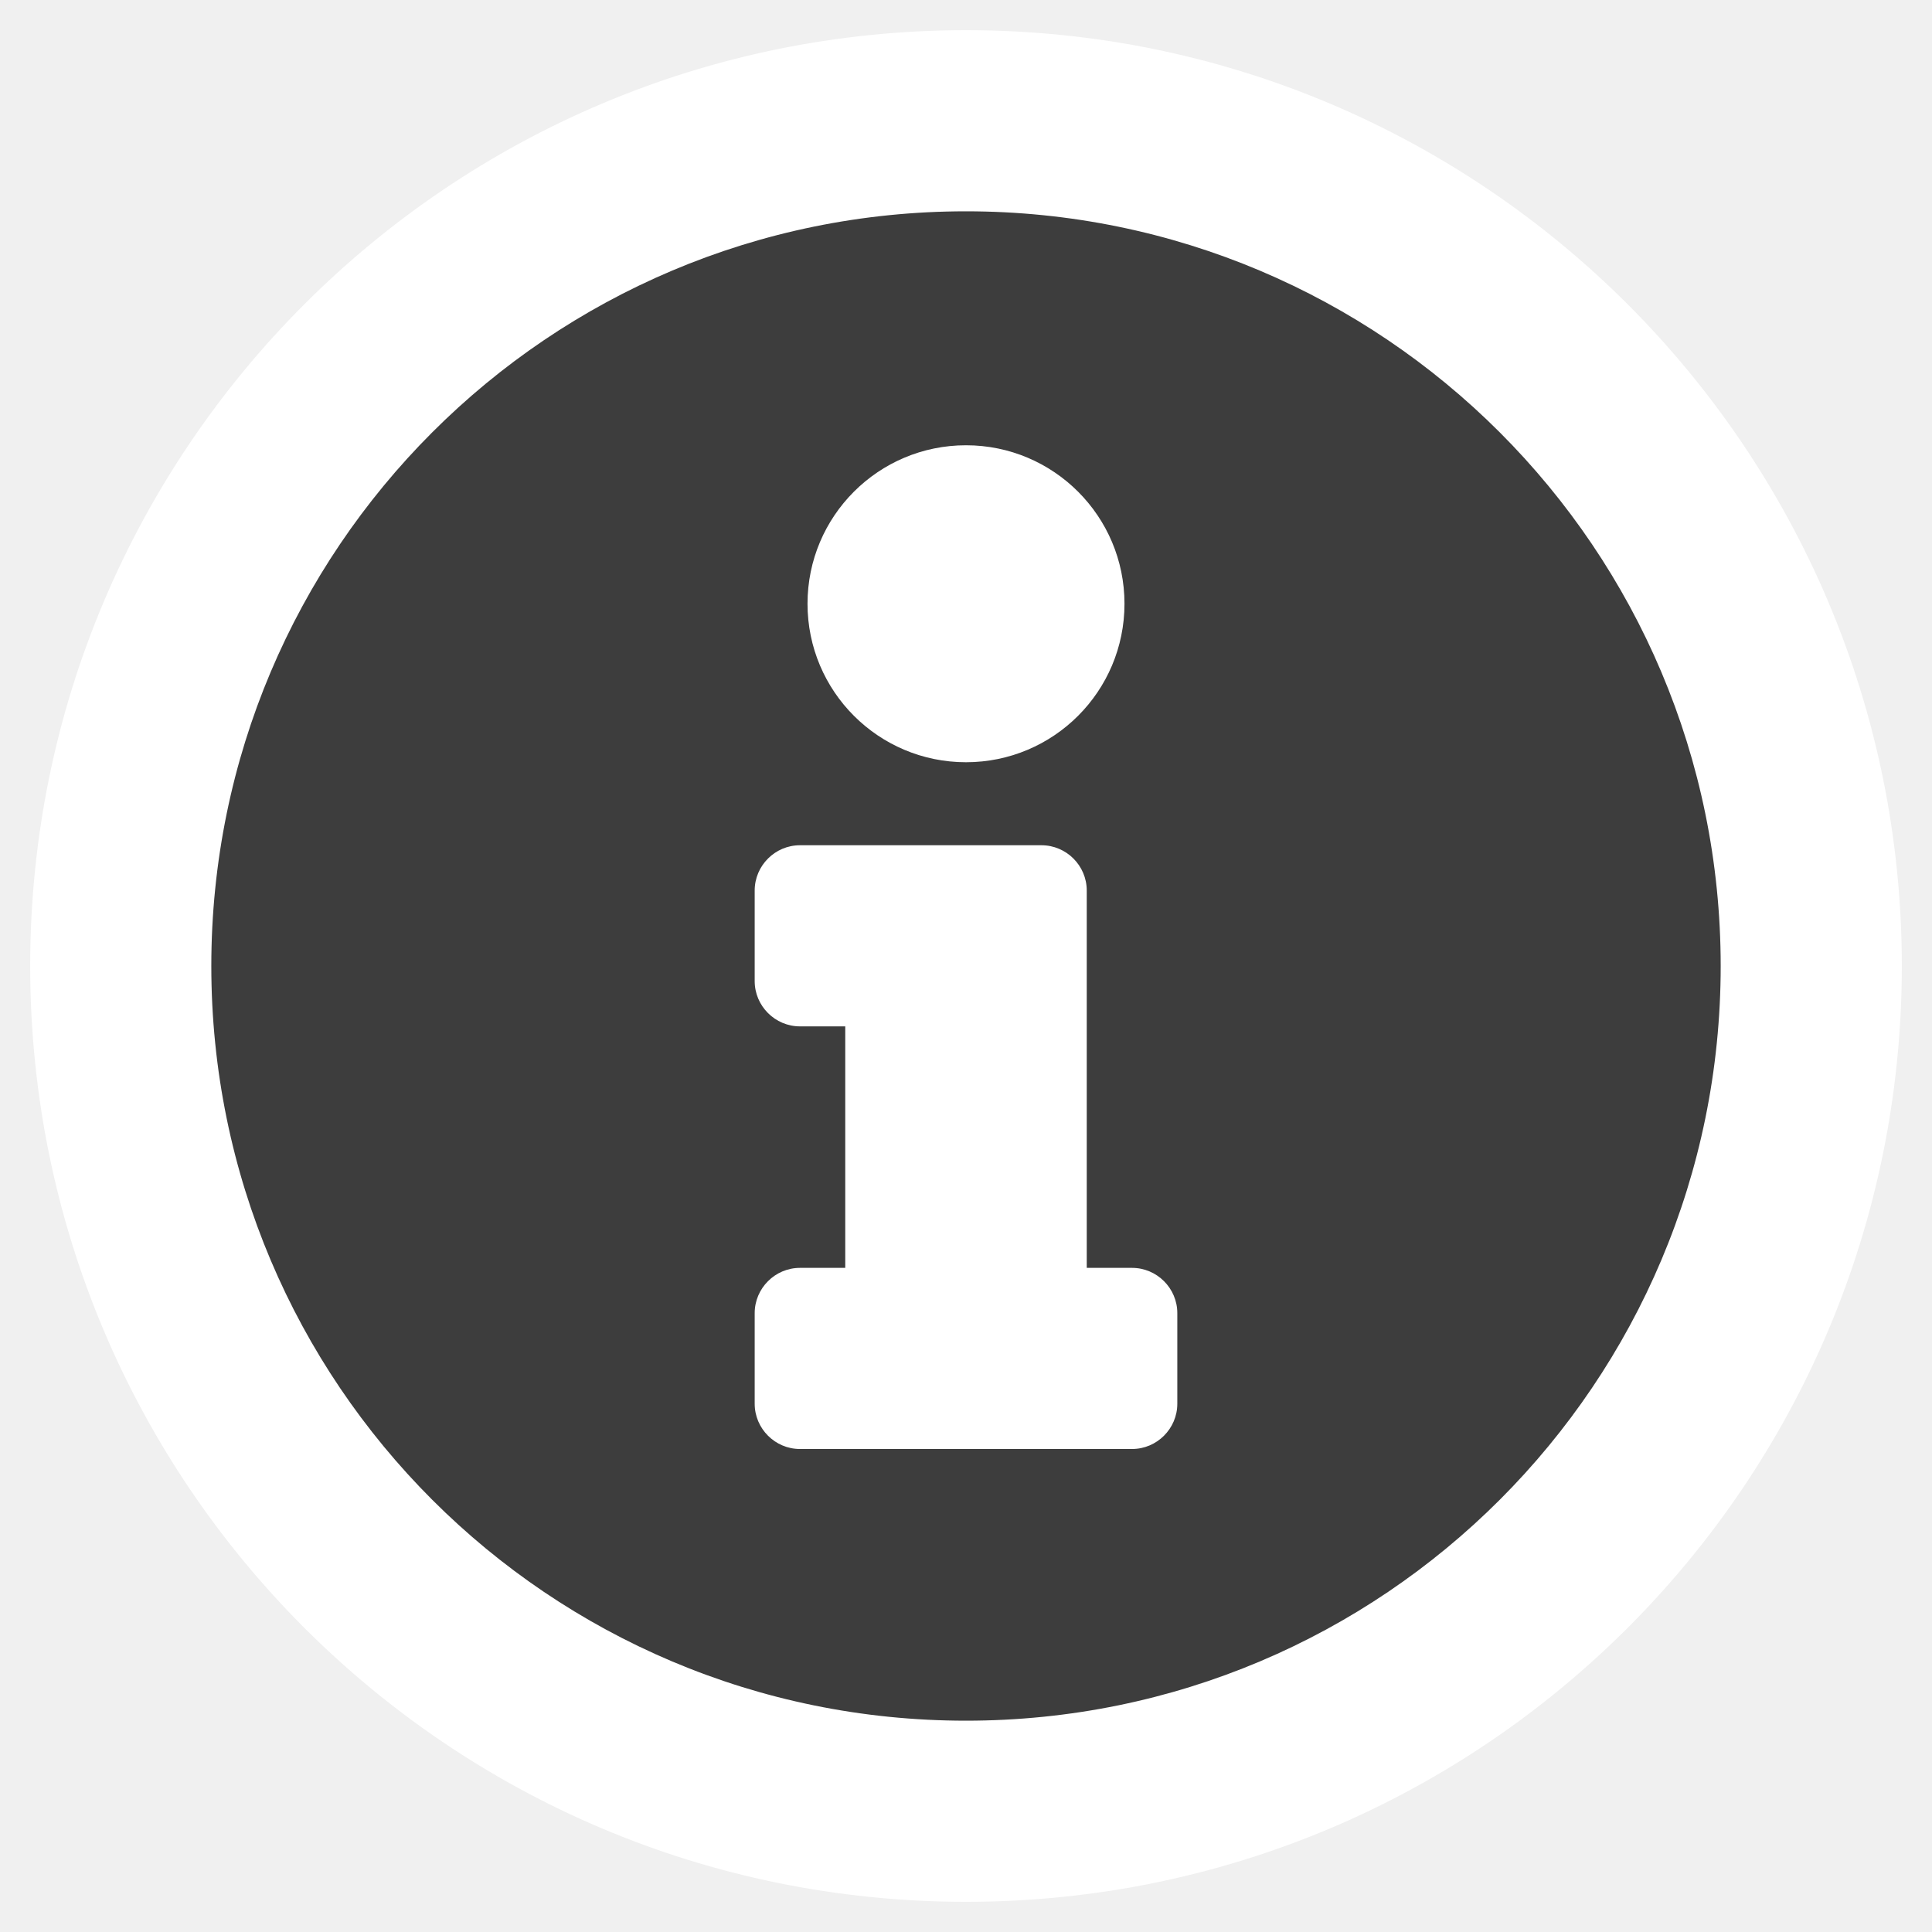
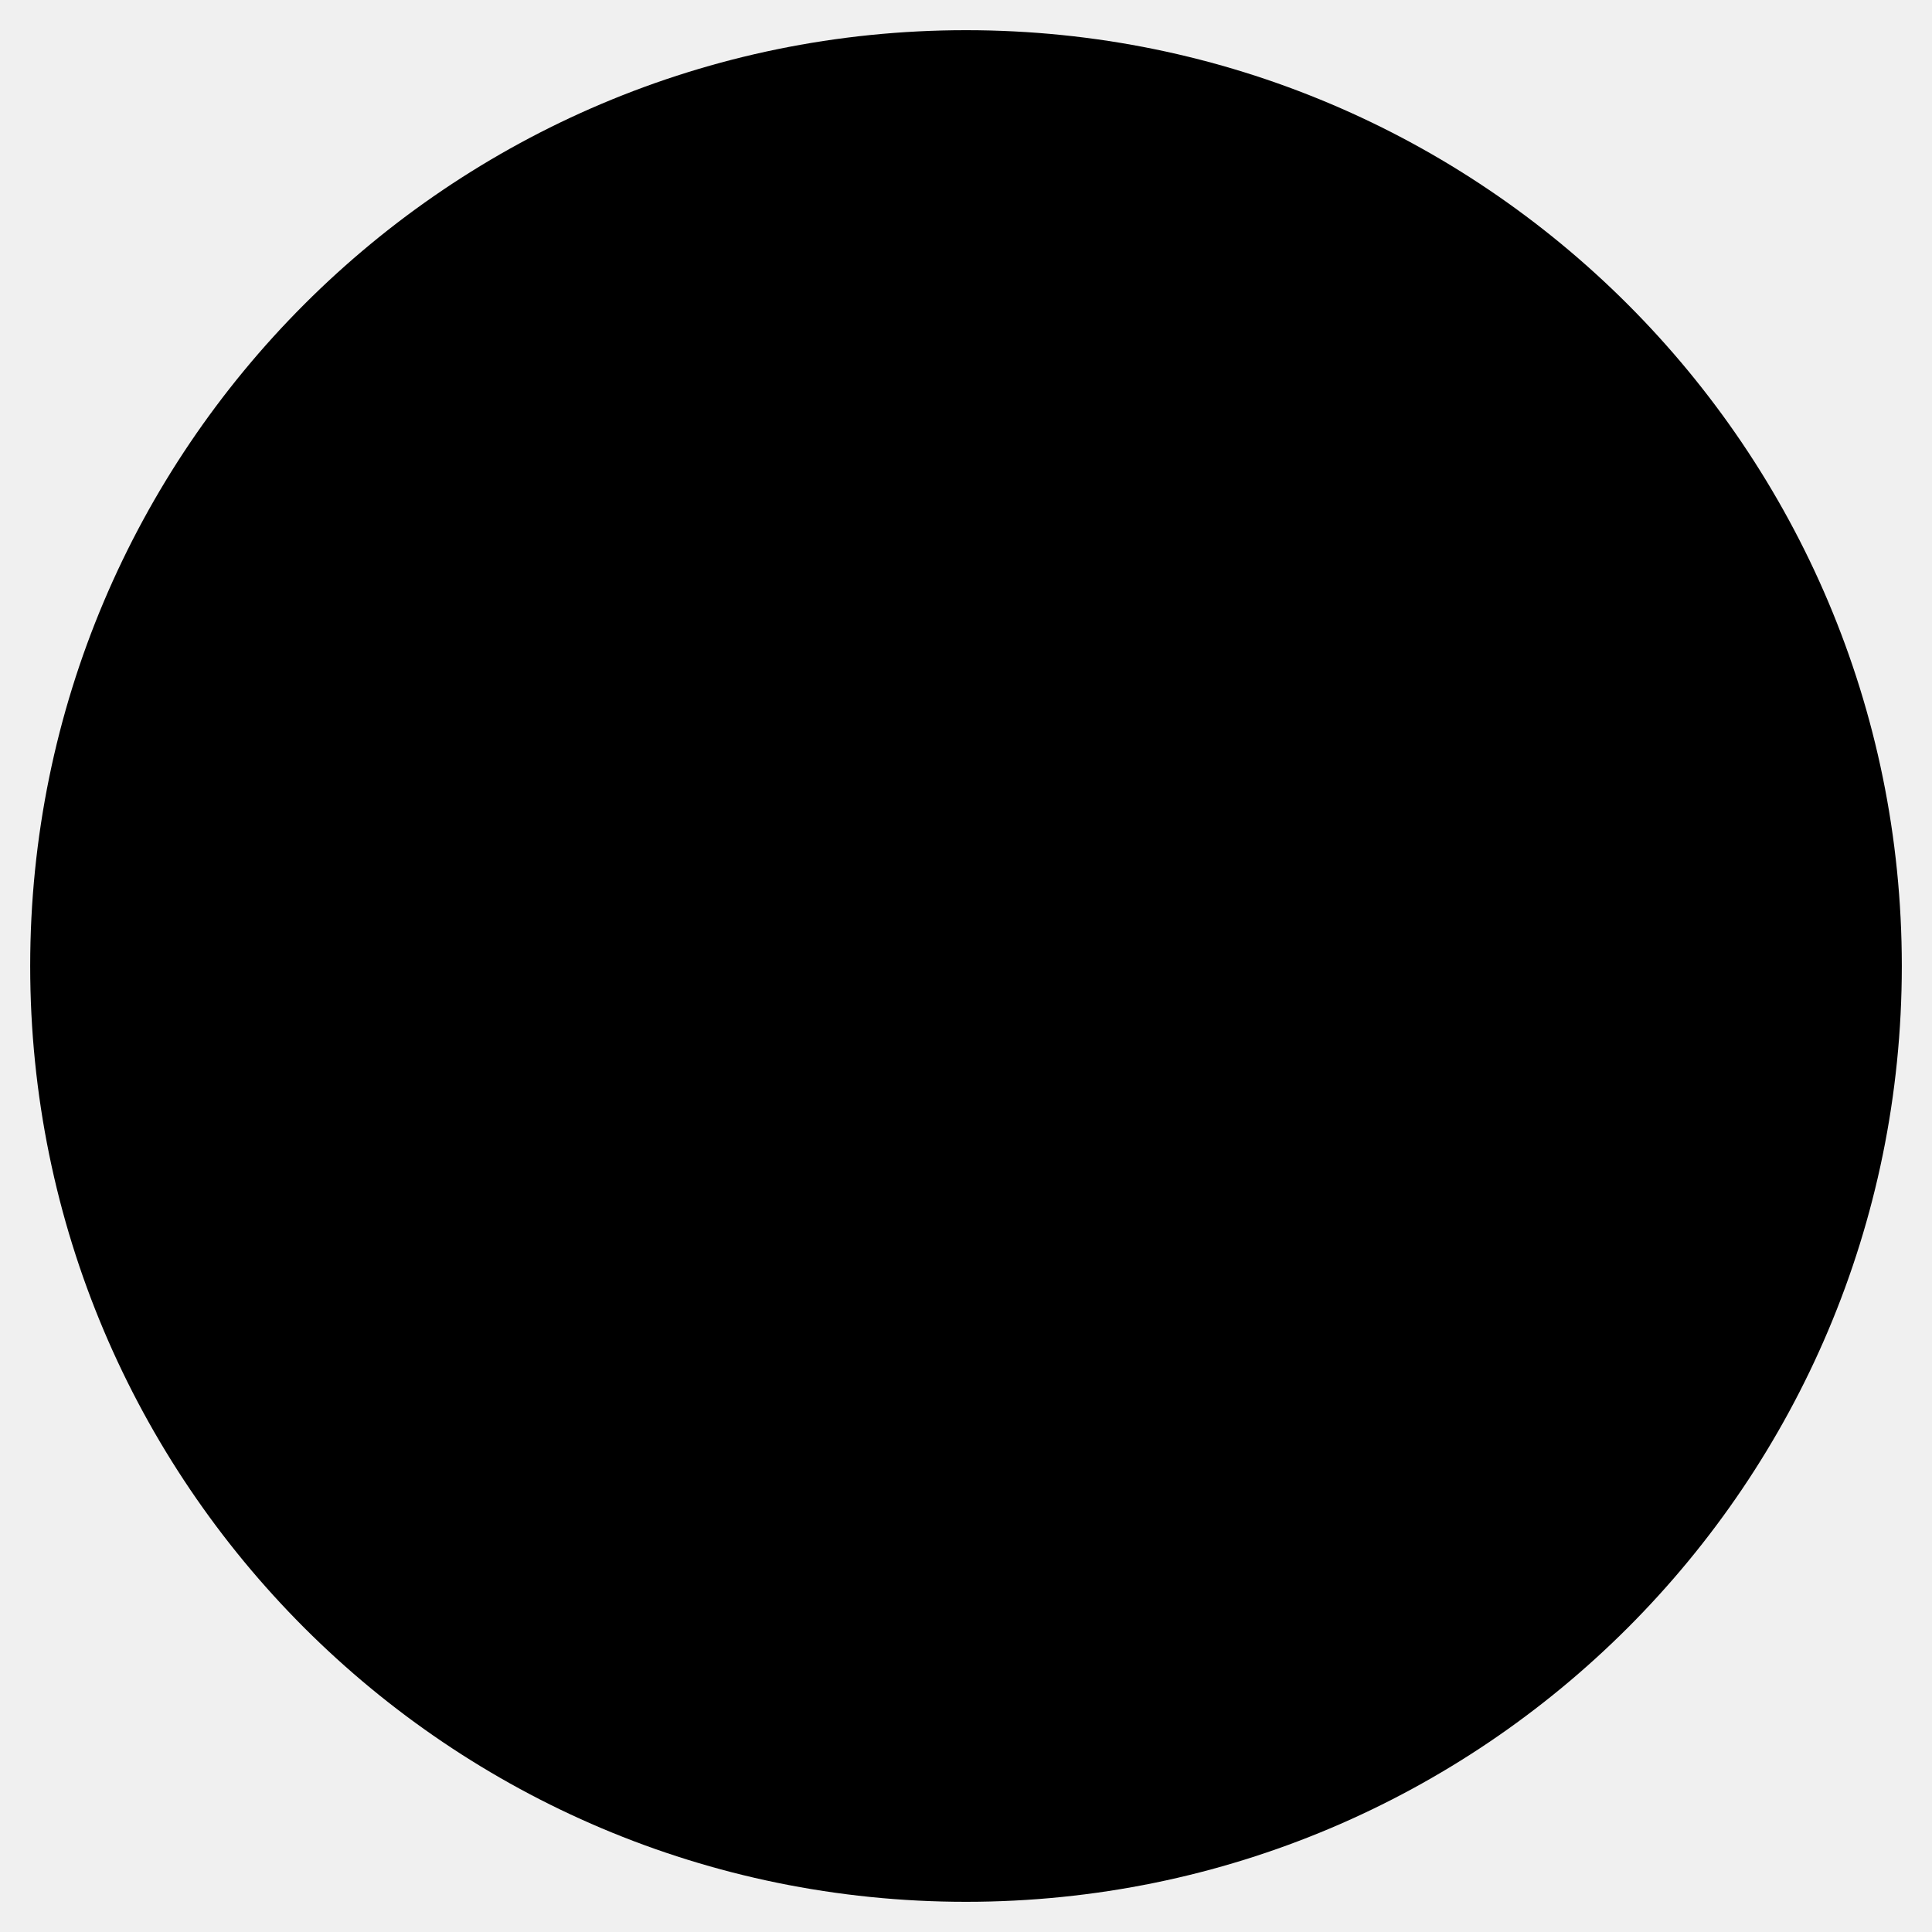
<svg xmlns="http://www.w3.org/2000/svg" version="1.1" x="0px" y="0px" viewBox="0 0 512 512" style="enable-background:new 0 0 512 512;" xml:space="preserve">
-   <style type="text/css">
- 	.st0{fill:#3D3D3D;}
- 	.st1{fill:#FFFFFF;}
- </style>
  <g id="Layer_2">
    <circle class="st0" cx="256" cy="256" r="230.3" />
  </g>
  <g id="Layer_1" focusable="false">
    <path class="st1" d="M256,8C119,8,8,119.1,8,256c0,137,111,248,248,248s248-111,248-248C504,119.1,393,8,256,8z M256,456   c-110.5,0-200-89.4-200-200c0-110.5,89.5-200,200-200c110.5,0,200,89.5,200,200C456,366.5,366.6,456,256,456z M256,118   c23.2,0,42,18.8,42,42s-18.8,42-42,42s-42-18.8-42-42S232.8,118,256,118z M312,372c0,6.6-5.4,12-12,12h-88c-6.6,0-12-5.4-12-12v-24   c0-6.6,5.4-12,12-12h12v-64h-12c-6.6,0-12-5.4-12-12v-24c0-6.6,5.4-12,12-12h64c6.6,0,12,5.4,12,12v100h12c6.6,0,12,5.4,12,12V372z   " />
  </g>
</svg>
